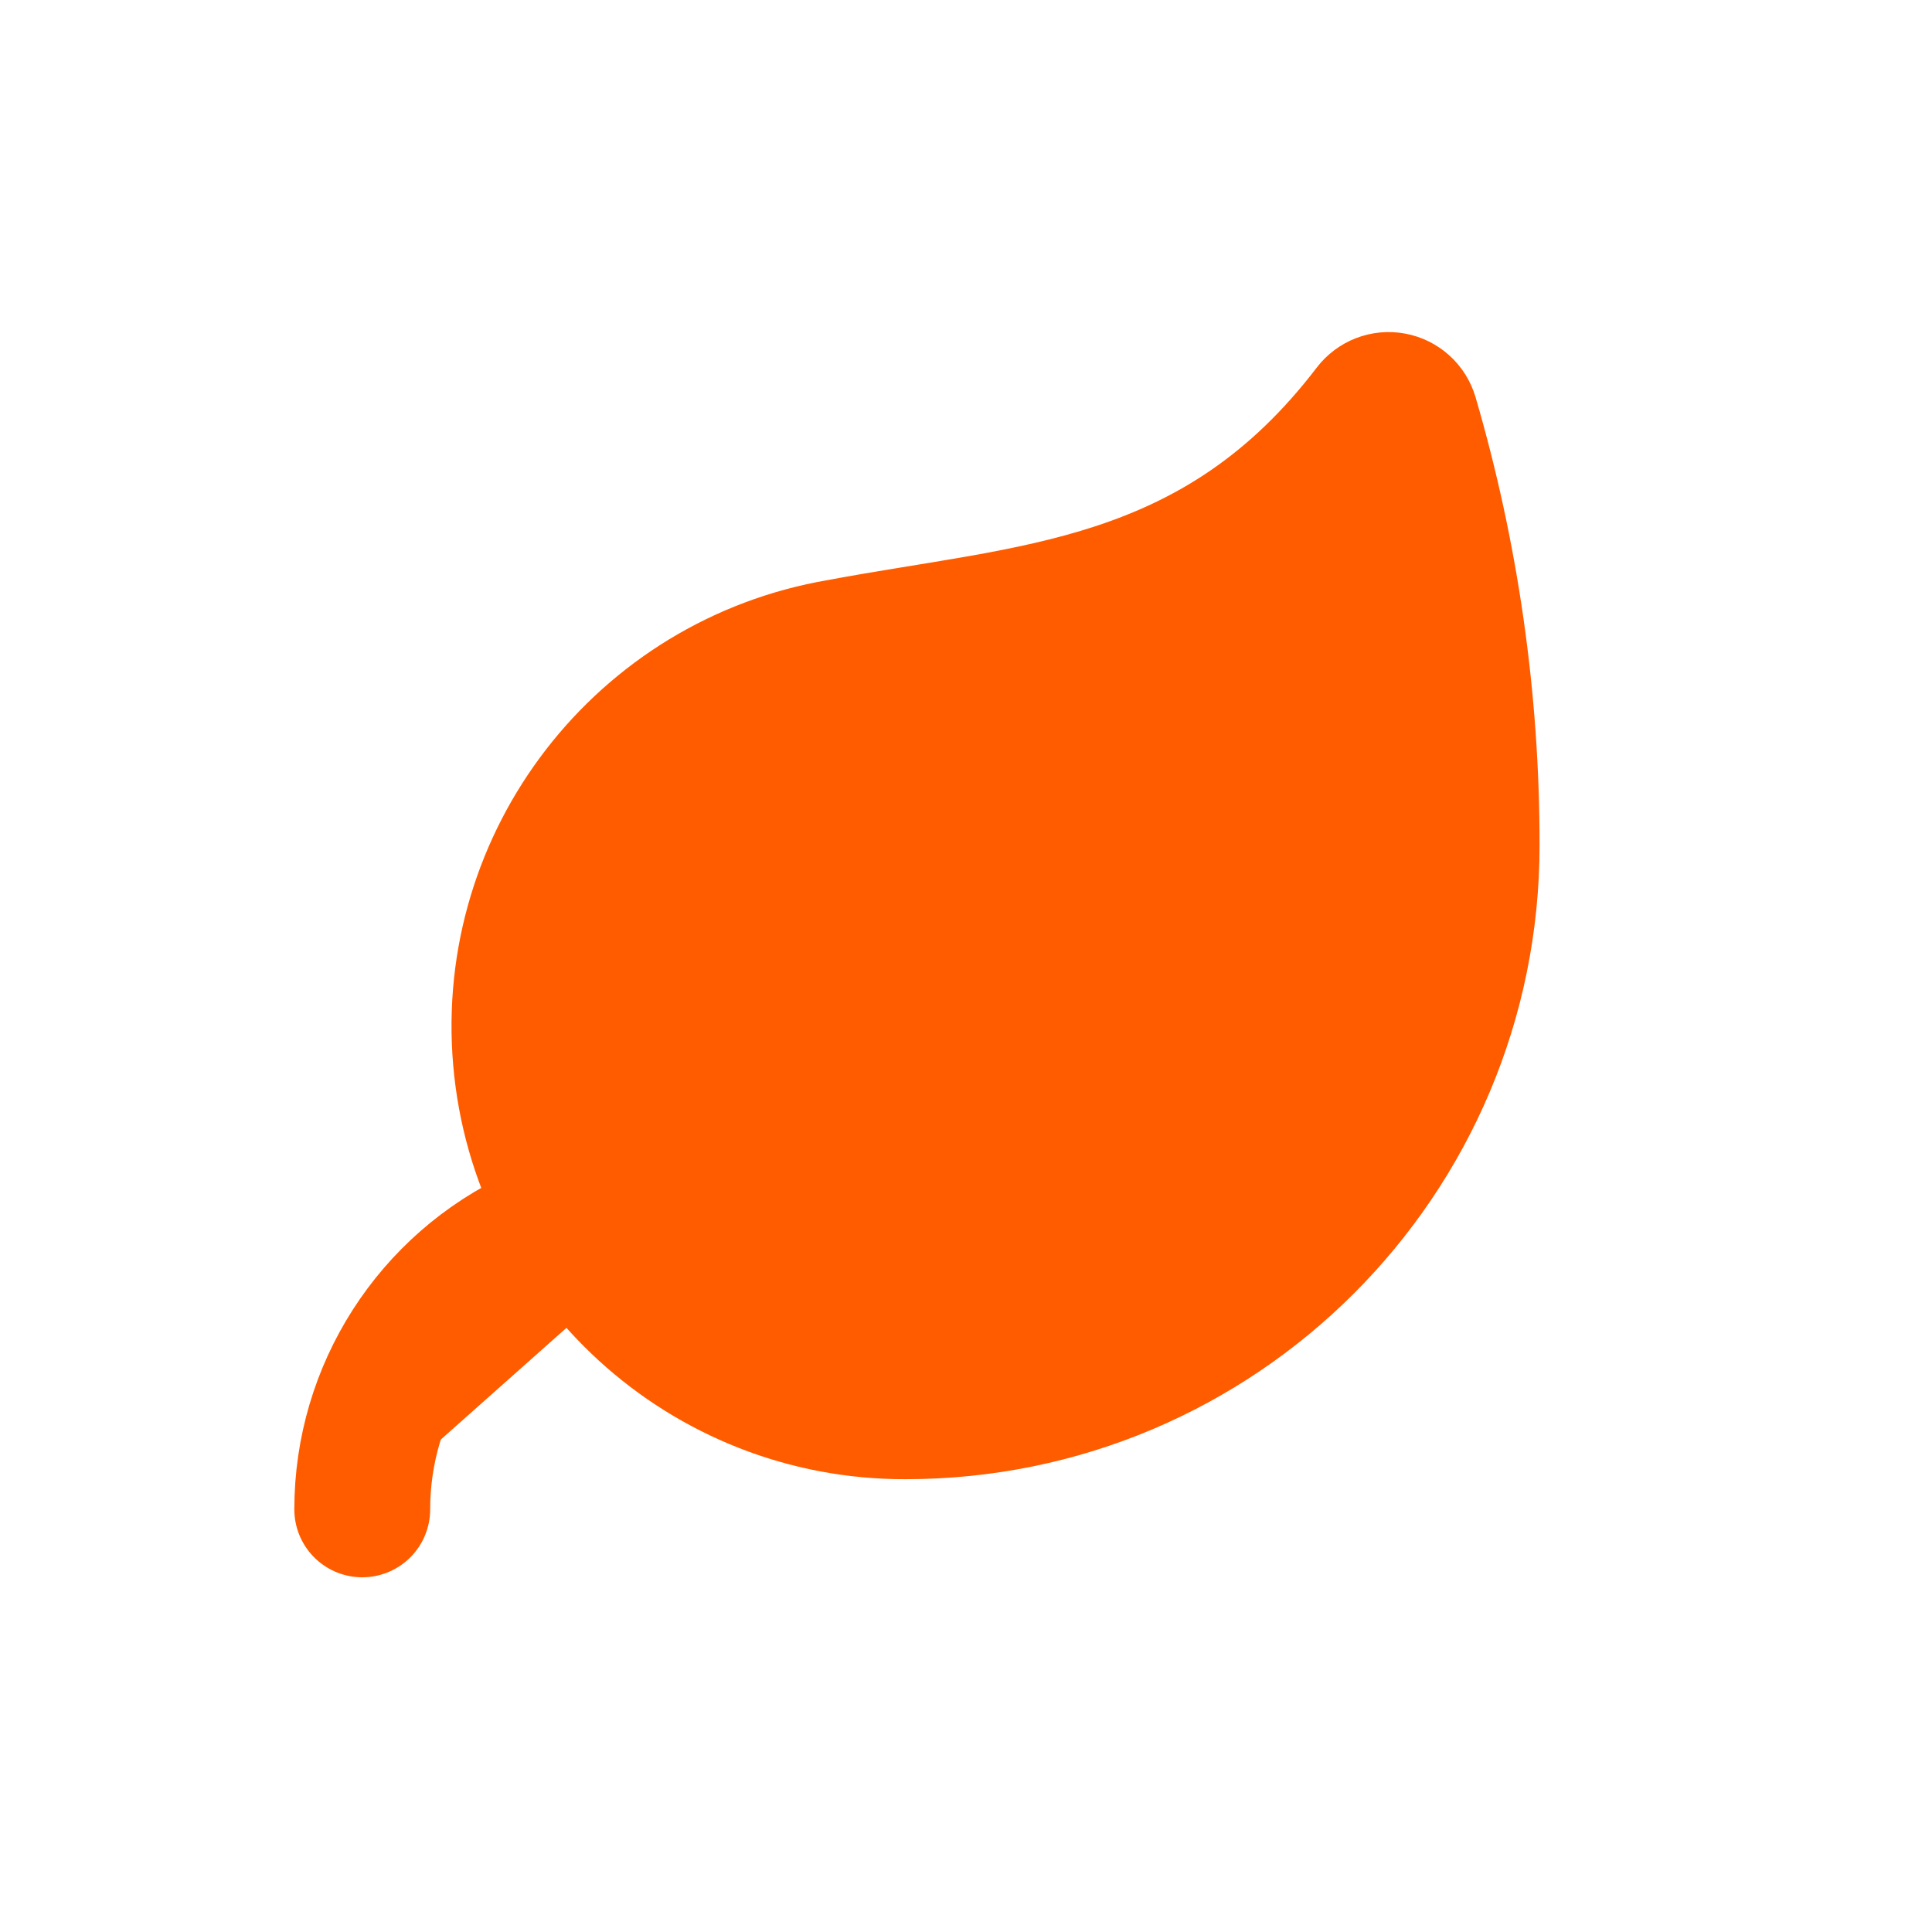
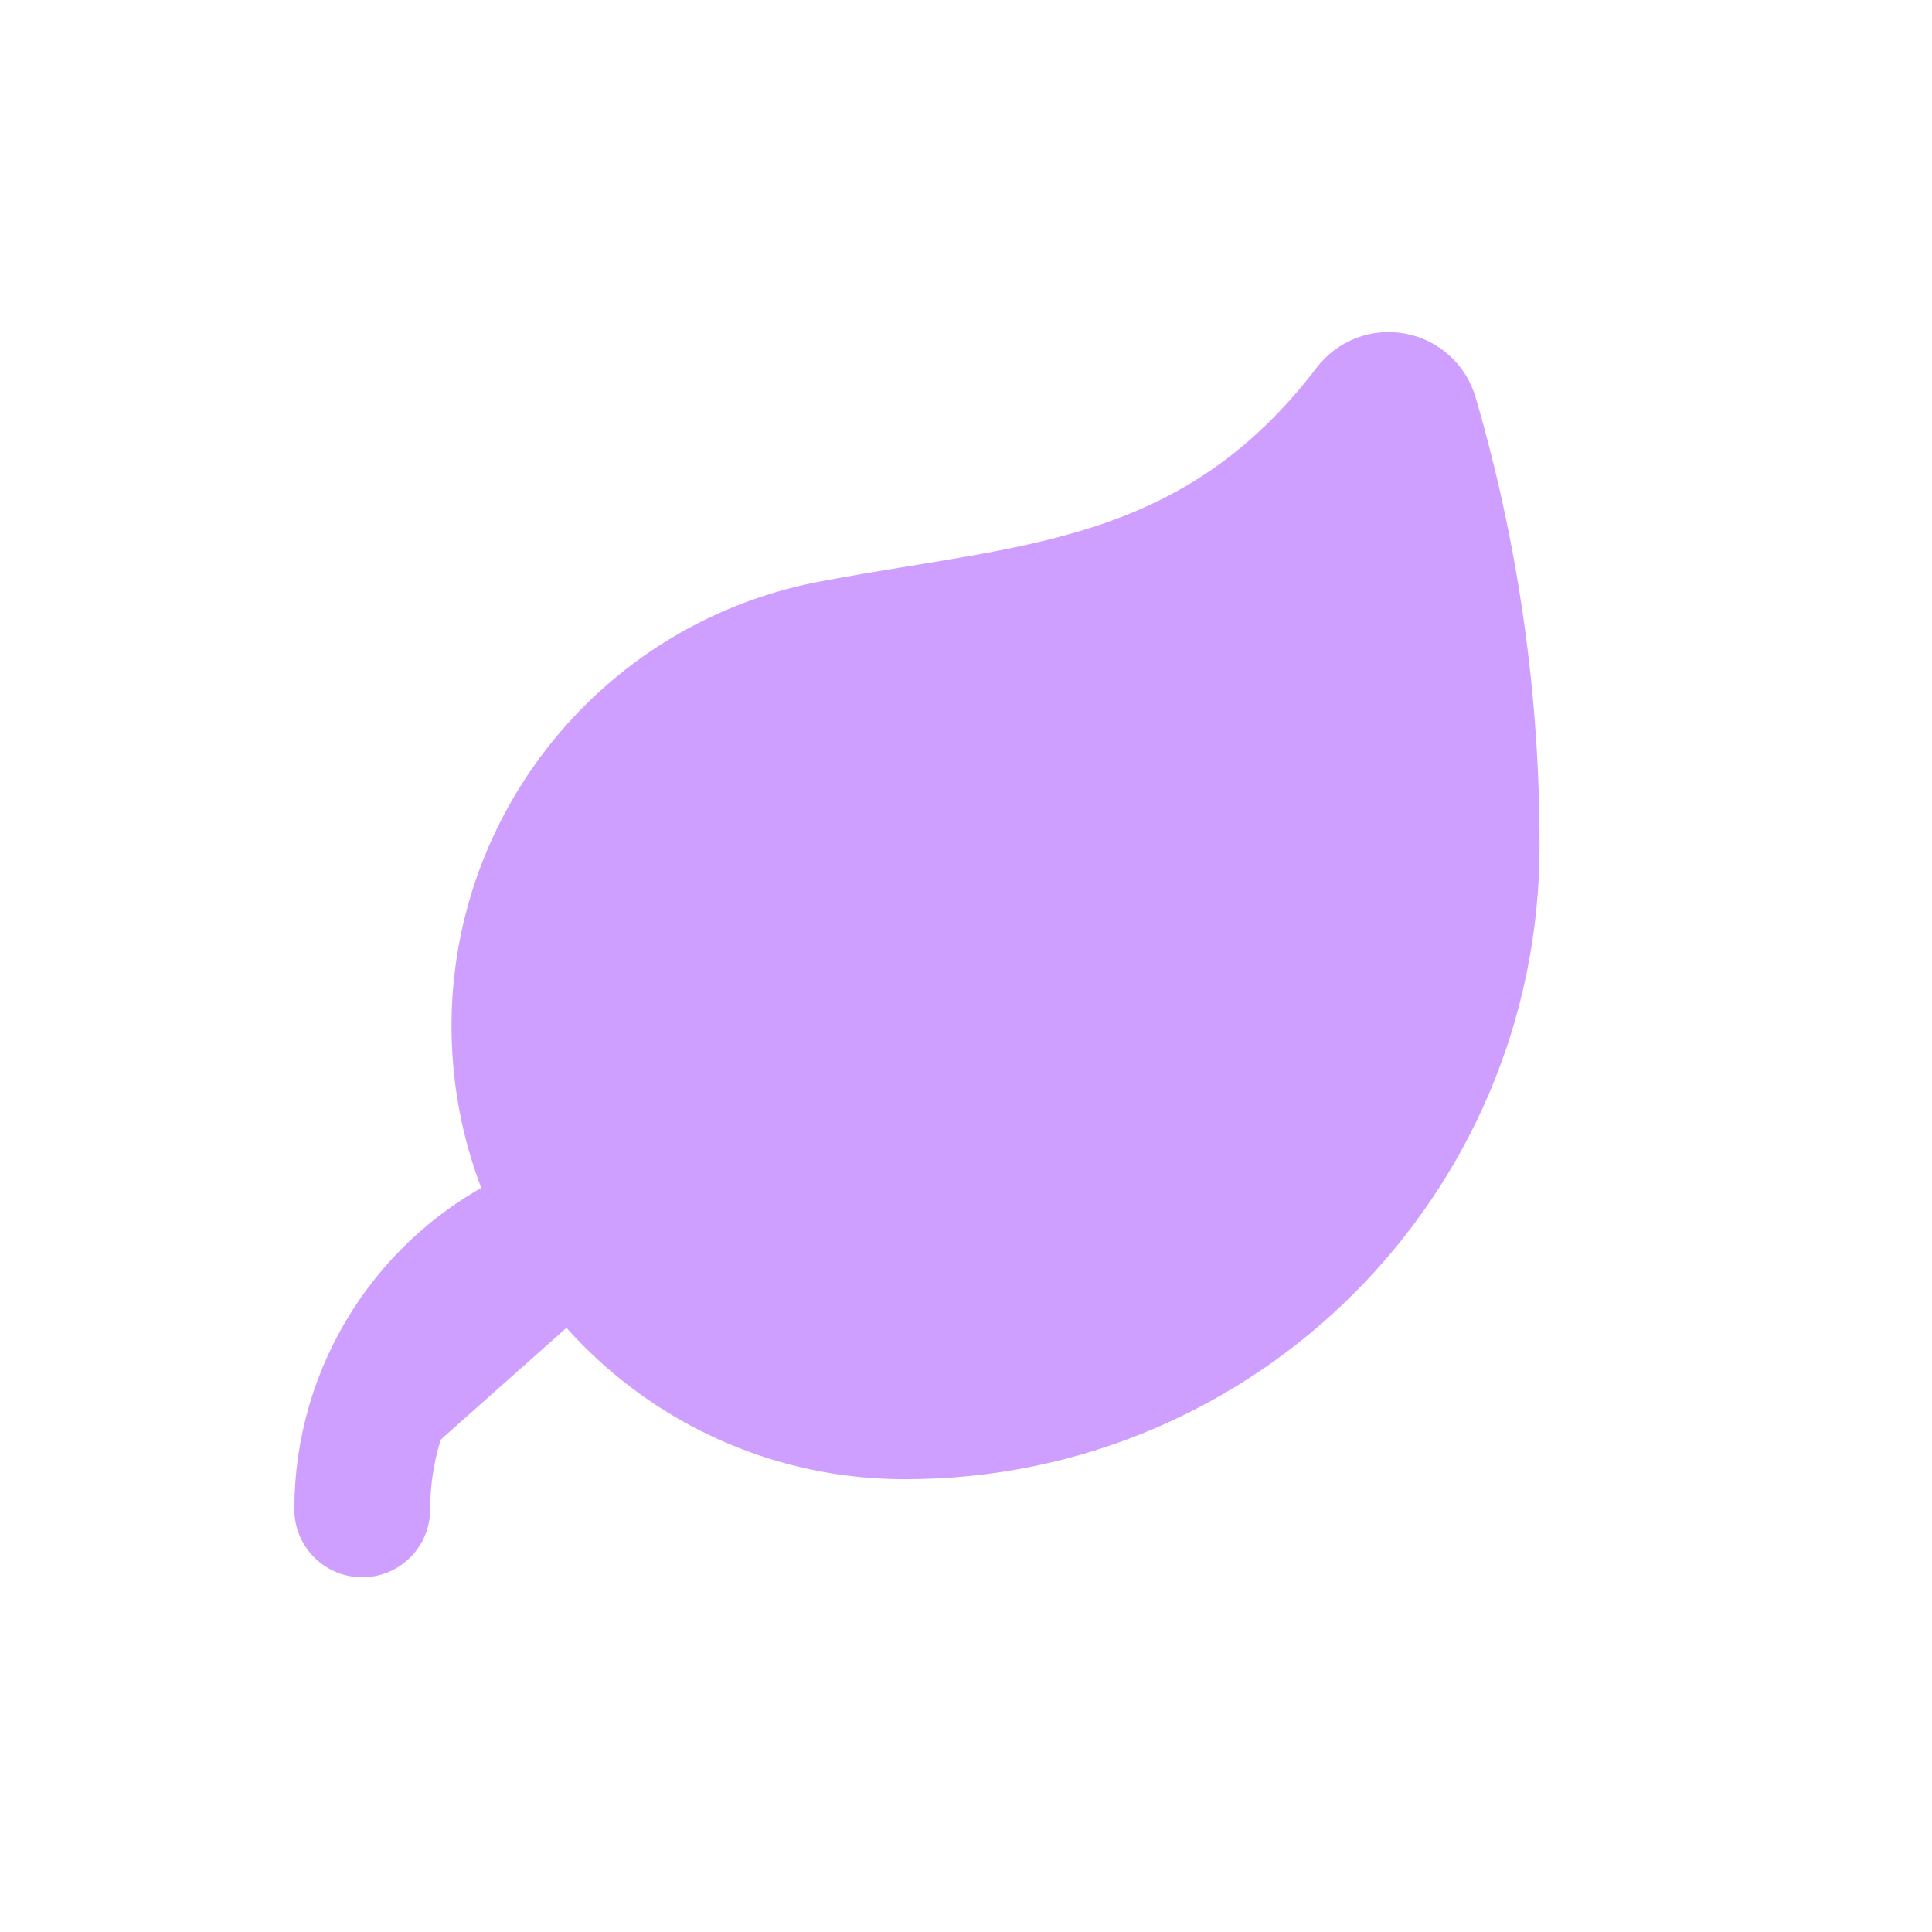
<svg xmlns="http://www.w3.org/2000/svg" viewBox="0 0 32 32" role="img" aria-label="Flourish">
  <style>
    .mark {
-       fill: #ff5c00;
-       stroke: #ff5c00;
+       fill: #cf9fff;
+       stroke: #cf9fff;
    }
    @media (prefers-color-scheme: dark) {
      .mark {
-         fill: #ff7a33;
-         stroke: #ff7a33;
+         fill: #ccccff;
+         stroke: #ccccff;
      }
    }
  </style>
  <g transform="translate(4 4)">
    <path class="mark" d="M11 20a10 10 0 0 0 10-10 25.9 25.9 0 0 0-1.04-7.281 1 1 0 0 0-1.755-.325C15.833 5.5 13 5.5 9.8 6.1A7 7 0 0 0 11 20Z" />
    <path class="mark" fill="none" stroke-width="2.25" stroke-linecap="round" stroke-linejoin="round" d="M2 21a5 5 0 0 1 2.911-4.544C7.613 15.212 8.351 15.24 11 13" />
  </g>
</svg>
